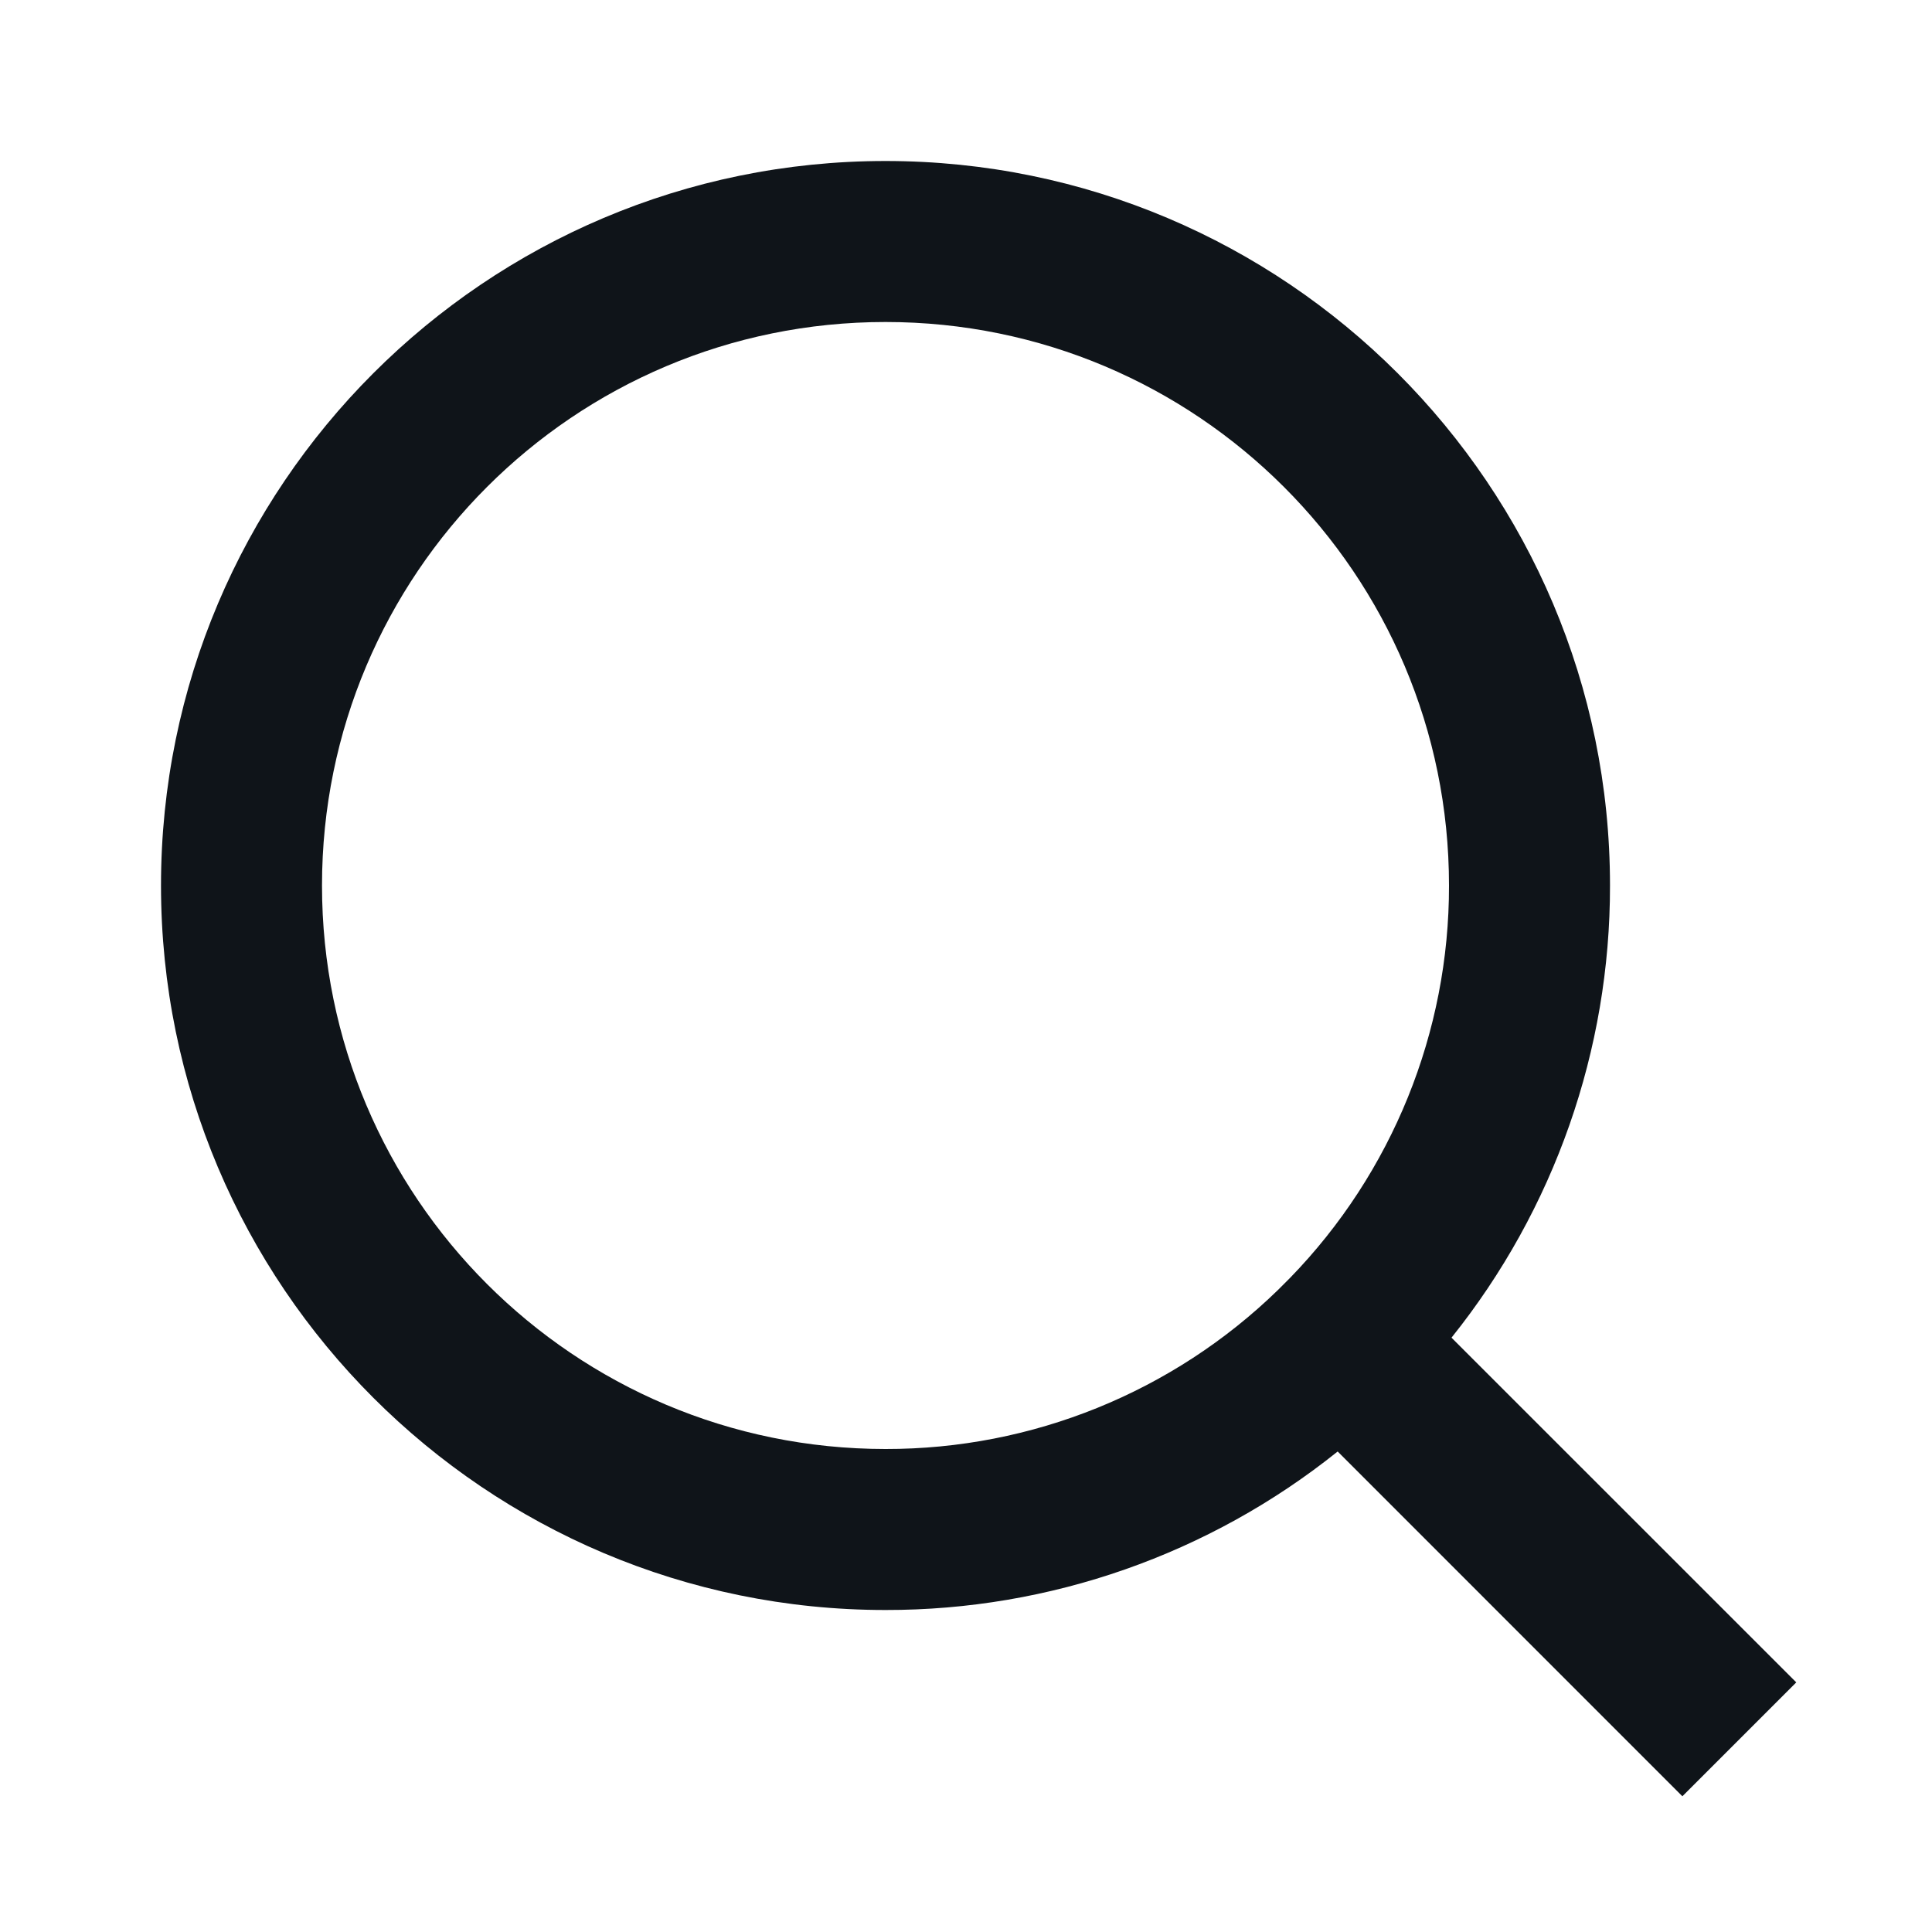
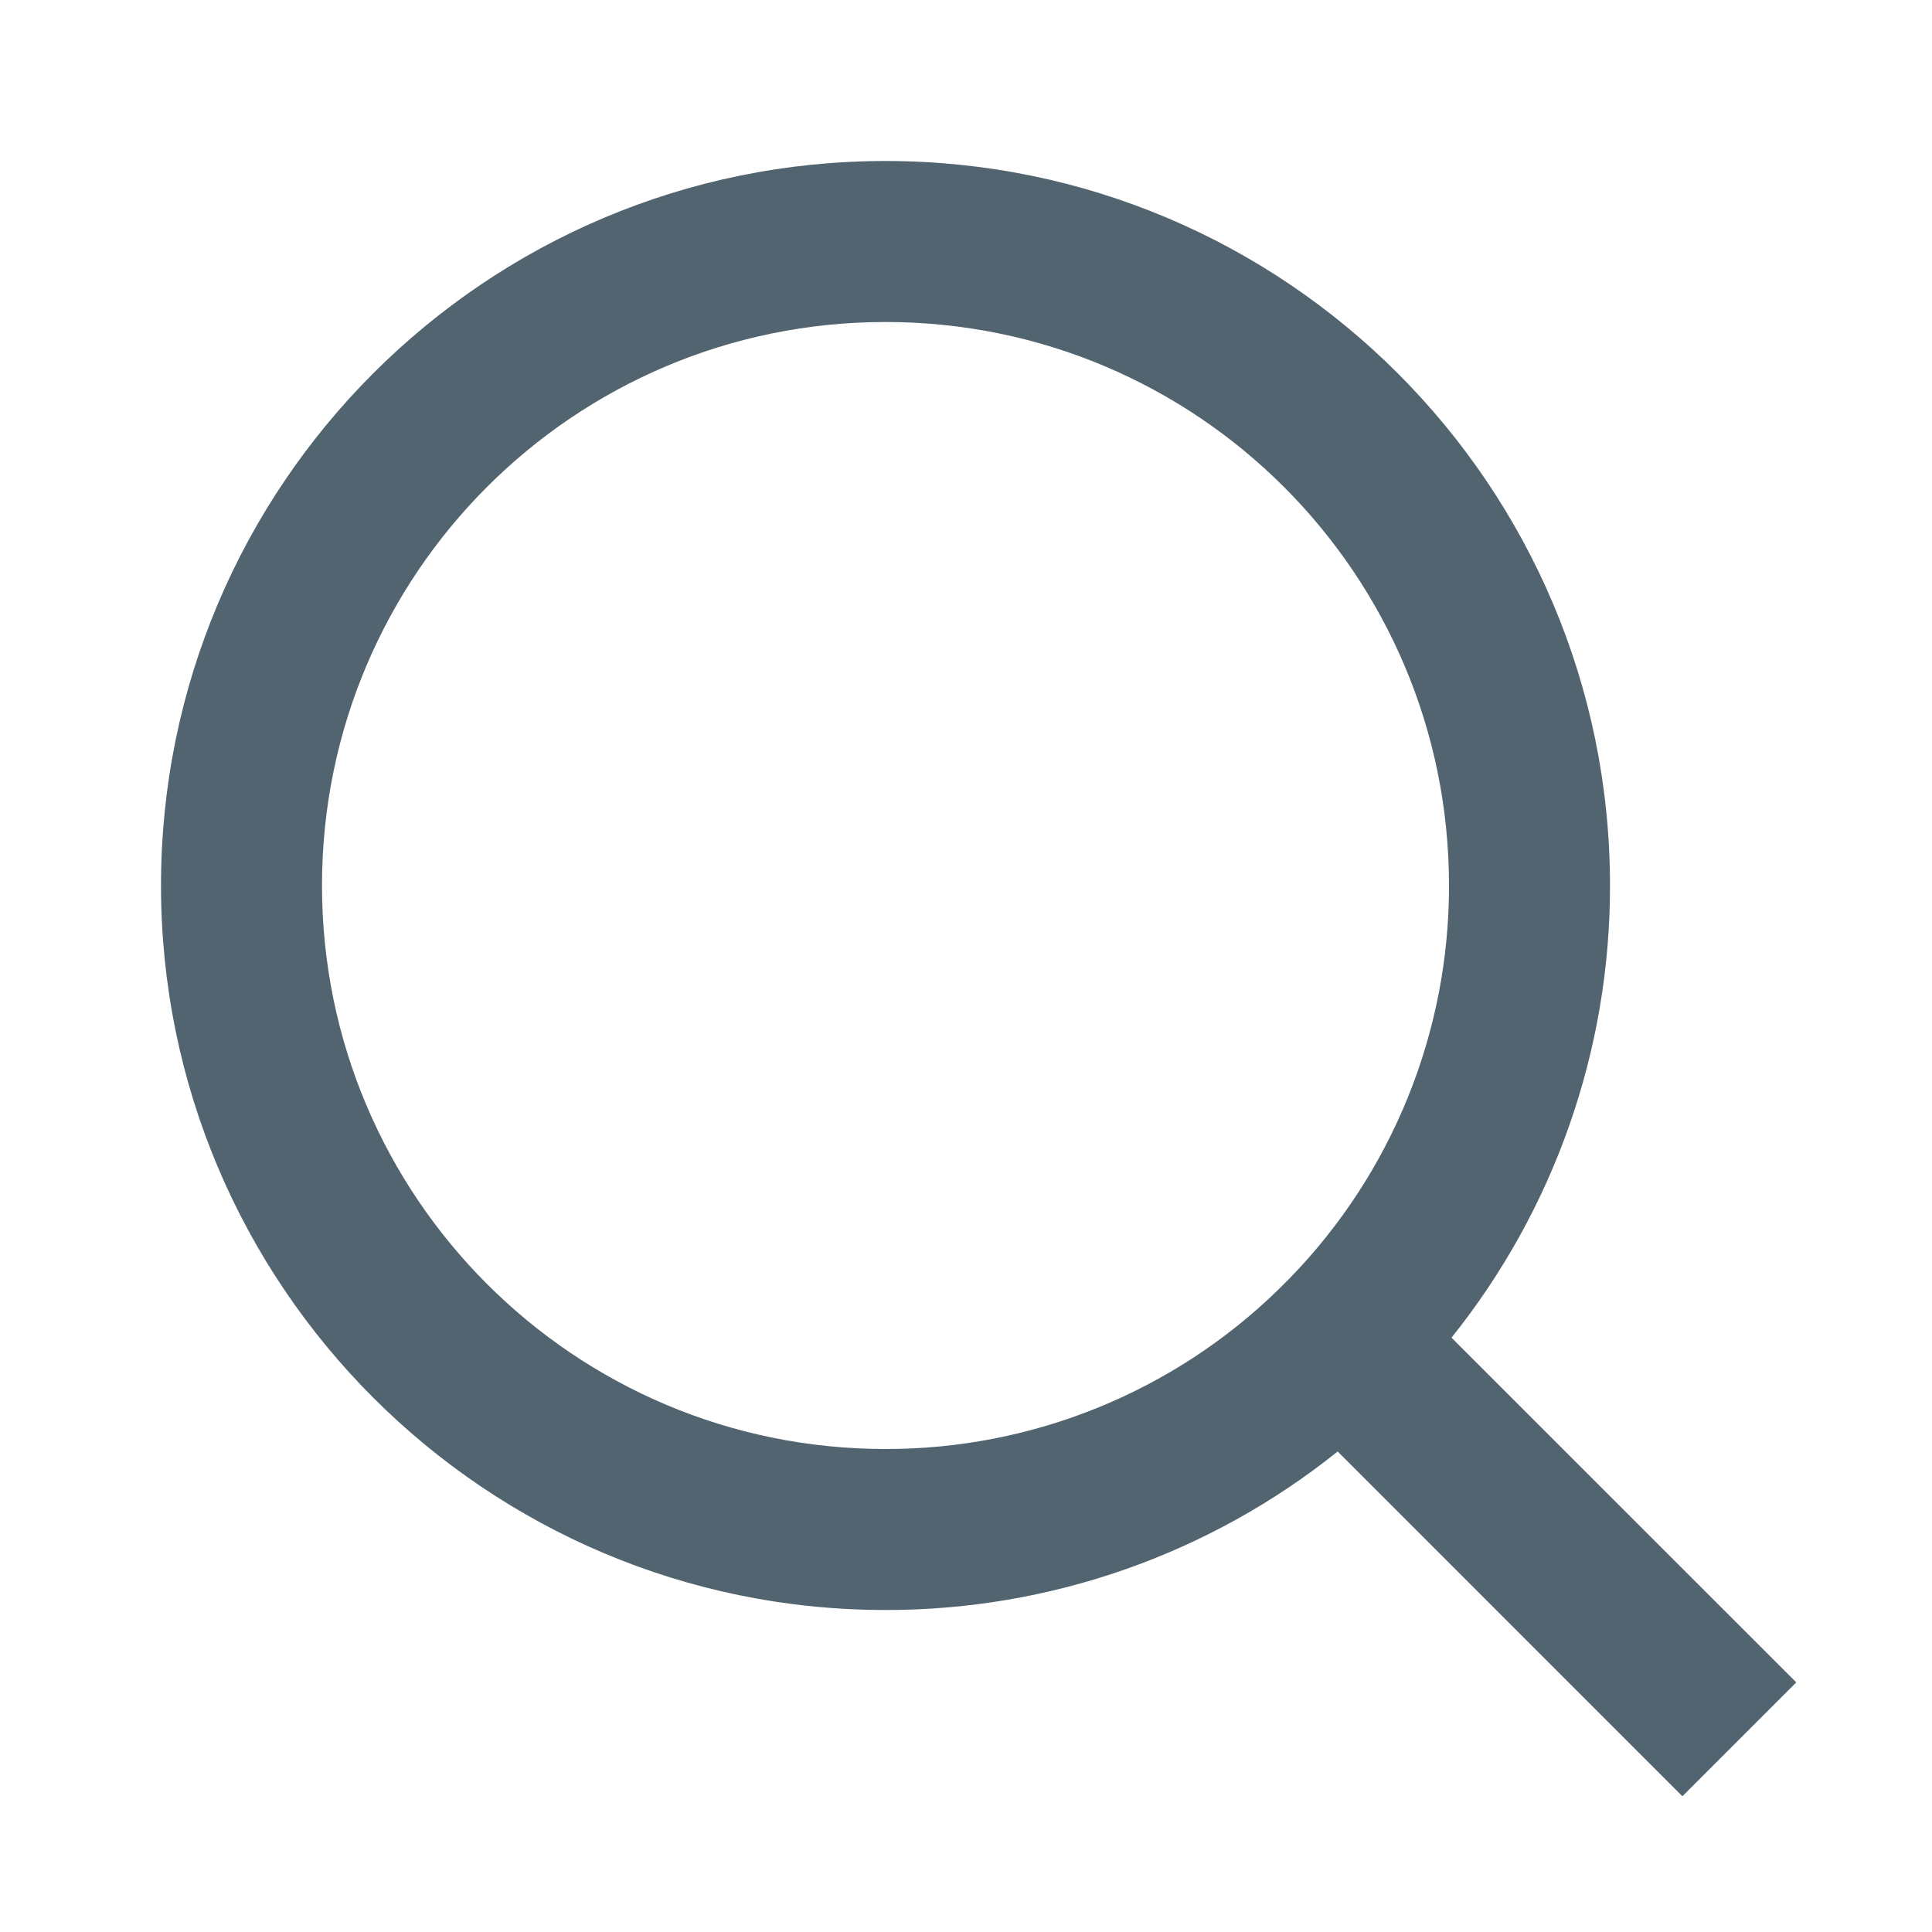
<svg xmlns="http://www.w3.org/2000/svg" width="24" height="24" viewBox="0 0 24 24" fill="none">
-   <path d="M18.031 16.617L22.314 20.899L20.899 22.314L16.617 18.031C15.024 19.308 13.042 20.003 11 20C6.032 20 2 15.968 2 11C2 6.032 6.032 2 11 2C15.968 2 20 6.032 20 11C20.003 13.042 19.308 15.024 18.031 16.617ZM16.025 15.875C17.294 14.57 18.003 12.82 18 11C18 7.132 14.867 4 11 4C7.132 4 4 7.132 4 11C4 14.867 7.132 18 11 18C12.82 18.003 14.57 17.294 15.875 16.025L16.025 15.875Z" fill="#0F1419" />
+   <path d="M18.031 16.617L22.314 20.899L20.899 22.314L16.617 18.031C15.024 19.308 13.042 20.003 11 20C6.032 20 2 15.968 2 11C2 6.032 6.032 2 11 2C15.968 2 20 6.032 20 11C20.003 13.042 19.308 15.024 18.031 16.617ZM16.025 15.875C17.294 14.57 18.003 12.82 18 11C18 7.132 14.867 4 11 4C7.132 4 4 7.132 4 11C4 14.867 7.132 18 11 18C12.82 18.003 14.57 17.294 15.875 16.025L16.025 15.875V15.875Z" fill="#536471" />
</svg>
